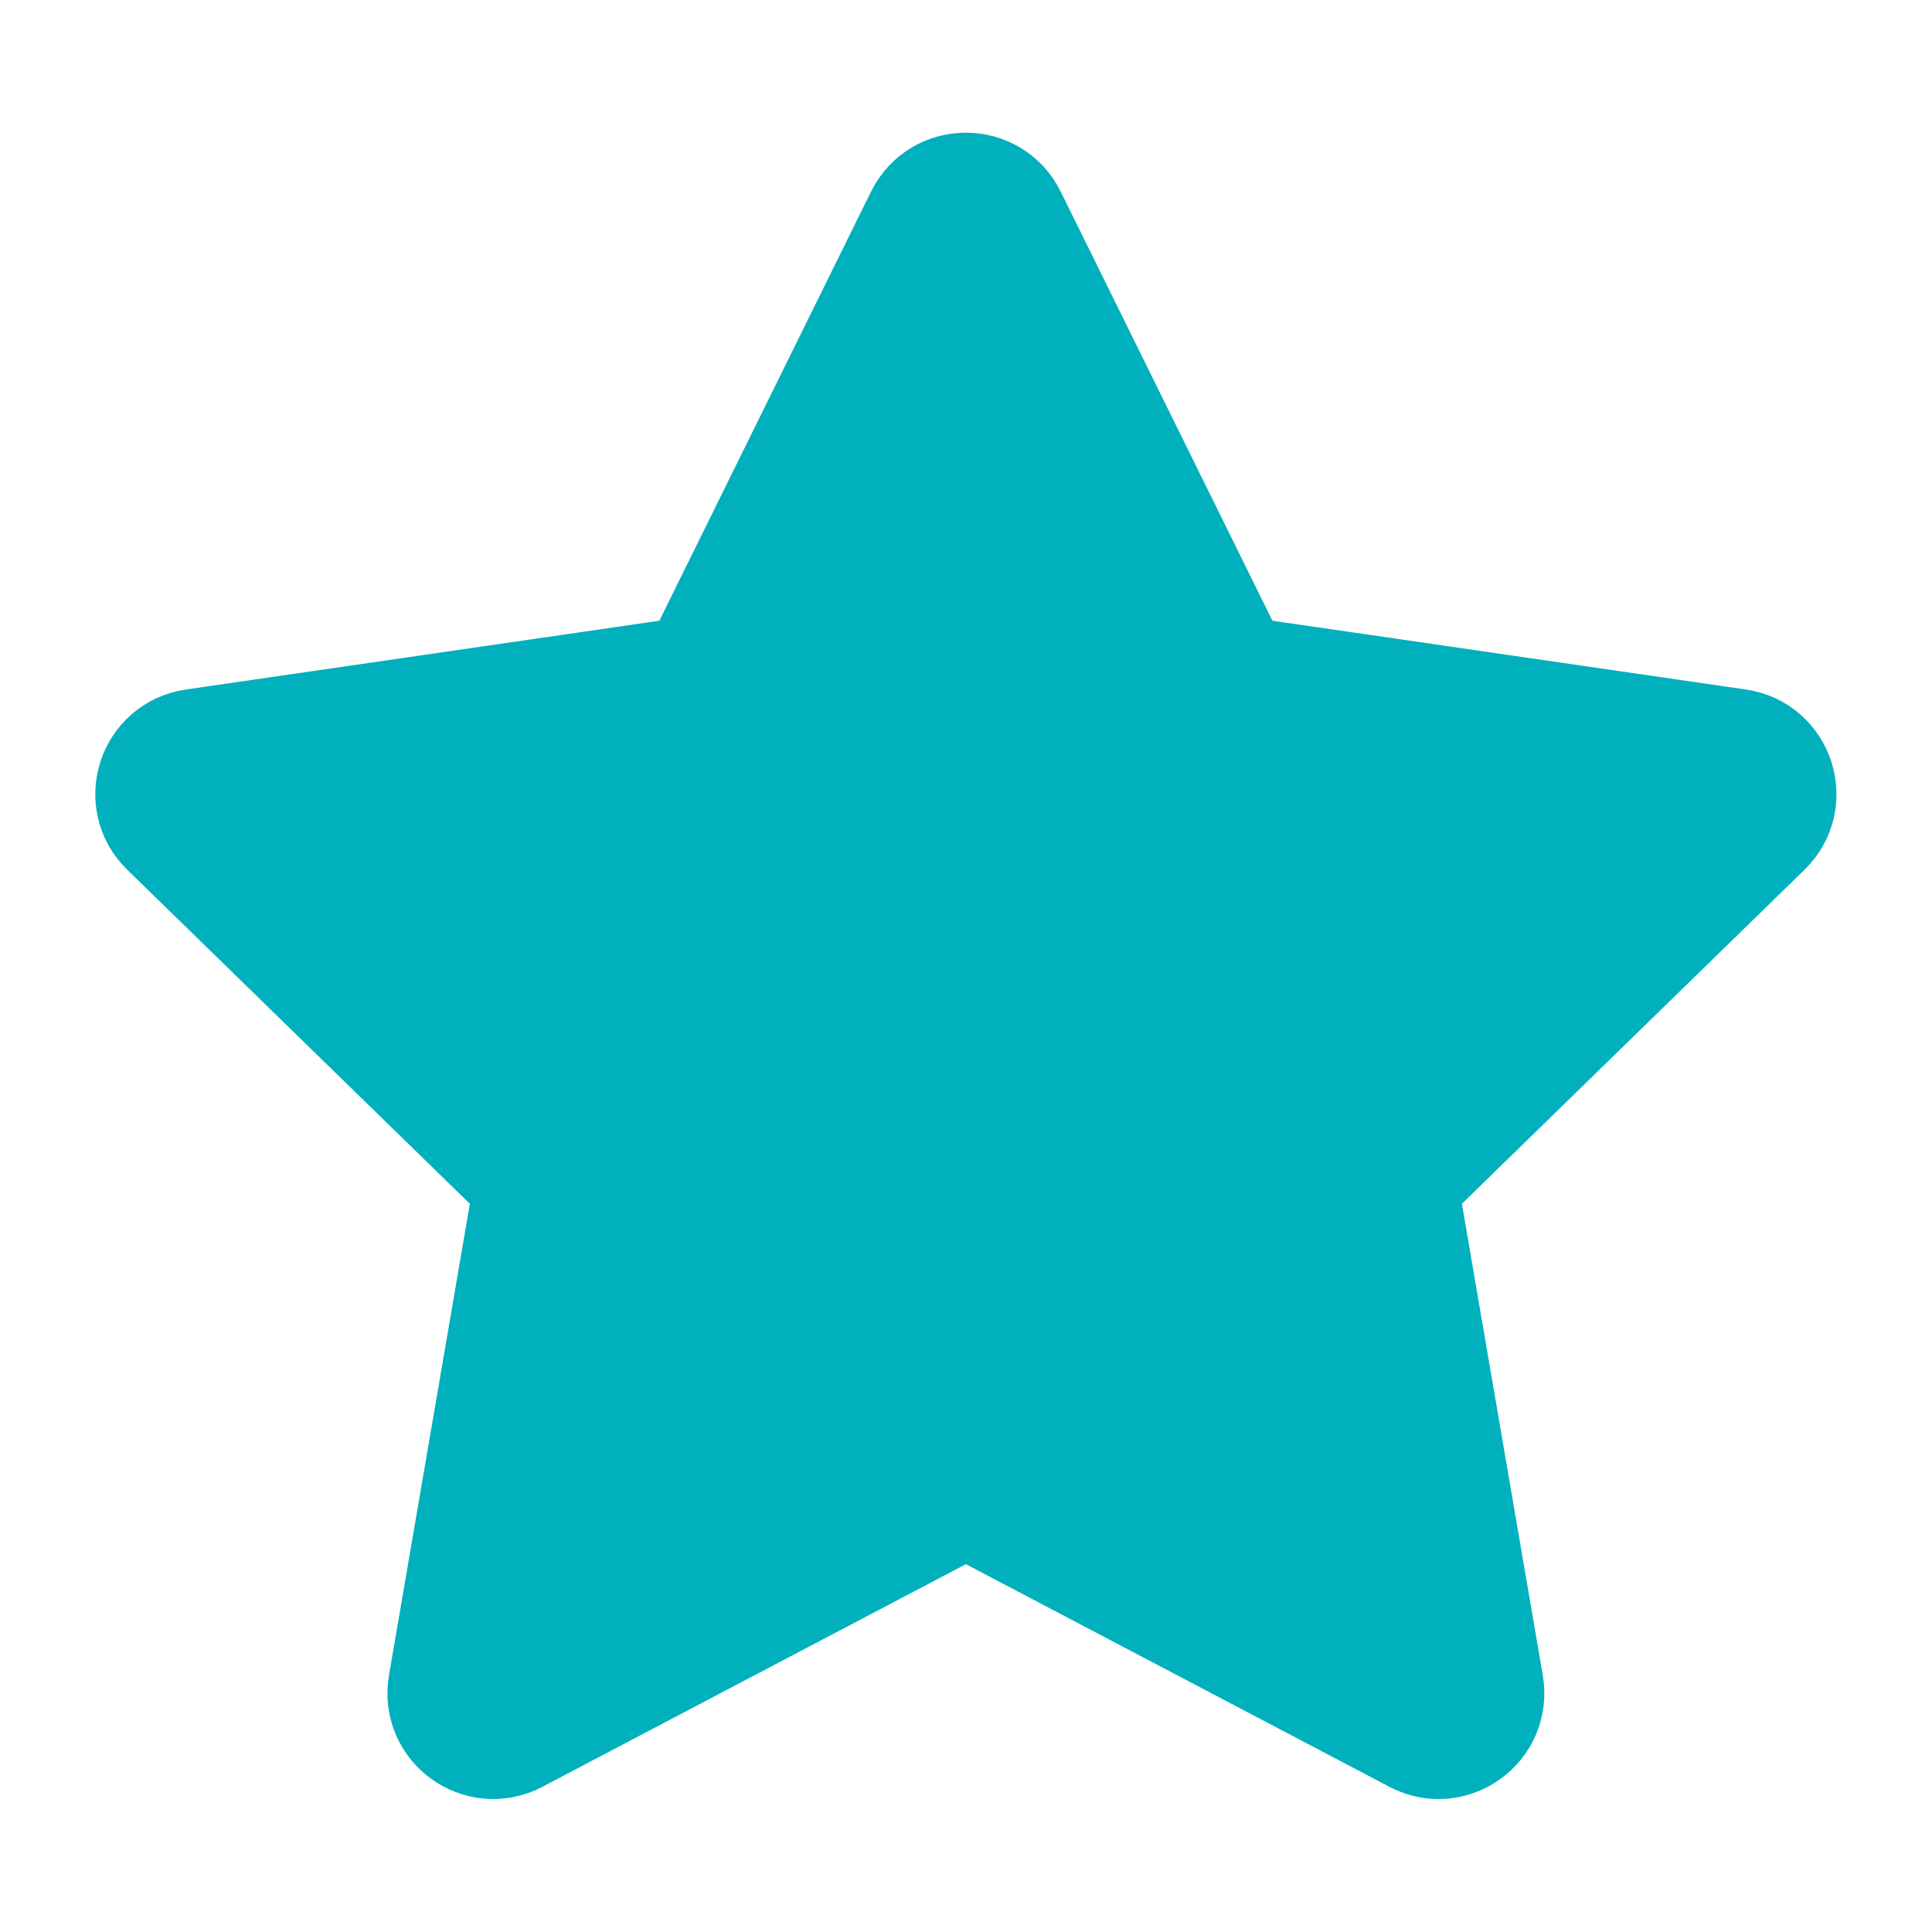
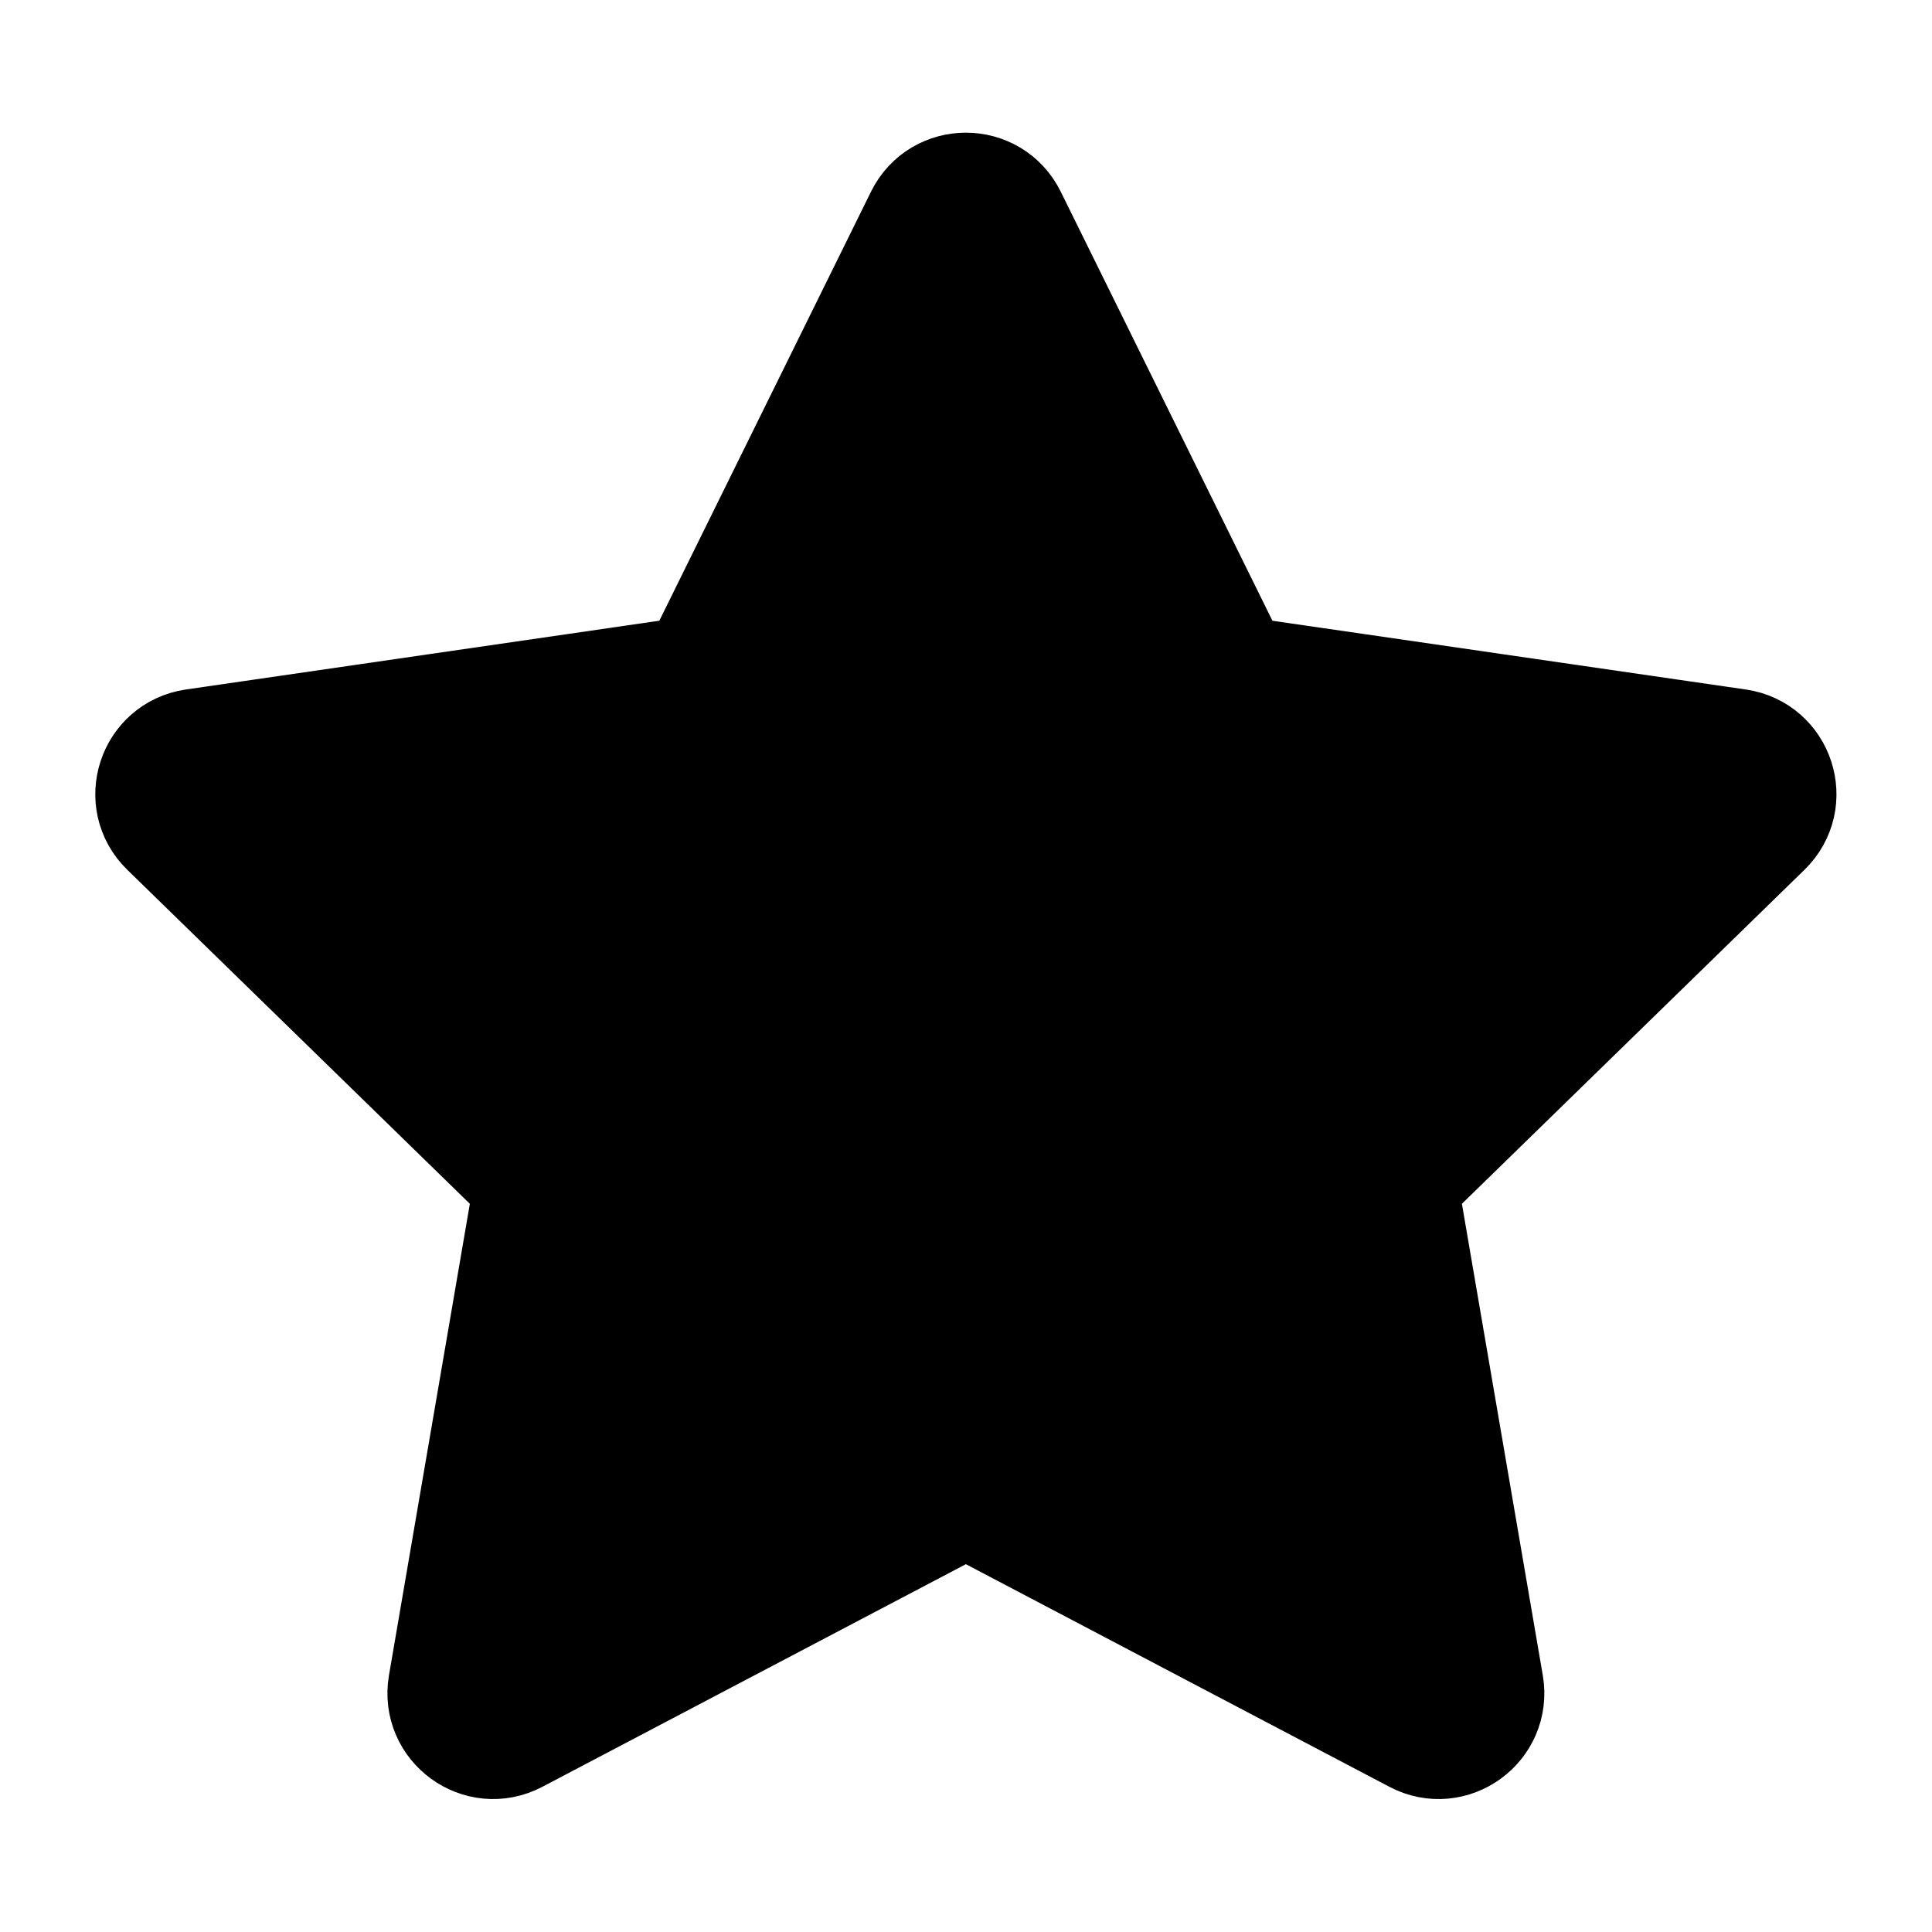
<svg xmlns="http://www.w3.org/2000/svg" width="16" height="16" viewBox="0 0 16 16" fill="none">
-   <path d="M7.662 1.808C7.8 1.529 8.198 1.529 8.336 1.808L10.118 5.42C10.173 5.531 10.279 5.608 10.401 5.626L14.387 6.205C14.695 6.25 14.818 6.628 14.595 6.845L11.711 9.657C11.622 9.743 11.582 9.867 11.603 9.989L12.284 13.959C12.336 14.266 12.014 14.5 11.739 14.355L8.174 12.481C8.064 12.423 7.934 12.423 7.824 12.481L4.259 14.355C3.984 14.5 3.662 14.266 3.714 13.959L4.395 9.989C4.416 9.867 4.376 9.743 4.287 9.657L1.403 6.845C1.18 6.628 1.303 6.25 1.611 6.205L5.597 5.626C5.719 5.608 5.825 5.531 5.88 5.42L7.662 1.808Z" fill="#00B1BD" stroke="#00B1BD" stroke-linejoin="round" />
+   <path d="M7.662 1.808C7.8 1.529 8.198 1.529 8.336 1.808L10.118 5.42C10.173 5.531 10.279 5.608 10.401 5.626L14.387 6.205C14.695 6.25 14.818 6.628 14.595 6.845L11.711 9.657C11.622 9.743 11.582 9.867 11.603 9.989L12.284 13.959C12.336 14.266 12.014 14.5 11.739 14.355L8.174 12.481C8.064 12.423 7.934 12.423 7.824 12.481L4.259 14.355C3.984 14.5 3.662 14.266 3.714 13.959L4.395 9.989C4.416 9.867 4.376 9.743 4.287 9.657L1.403 6.845C1.18 6.628 1.303 6.25 1.611 6.205L5.597 5.626C5.719 5.608 5.825 5.531 5.88 5.42L7.662 1.808Z" fill="currentColor" stroke="currentColor" stroke-linejoin="round" />
</svg>
